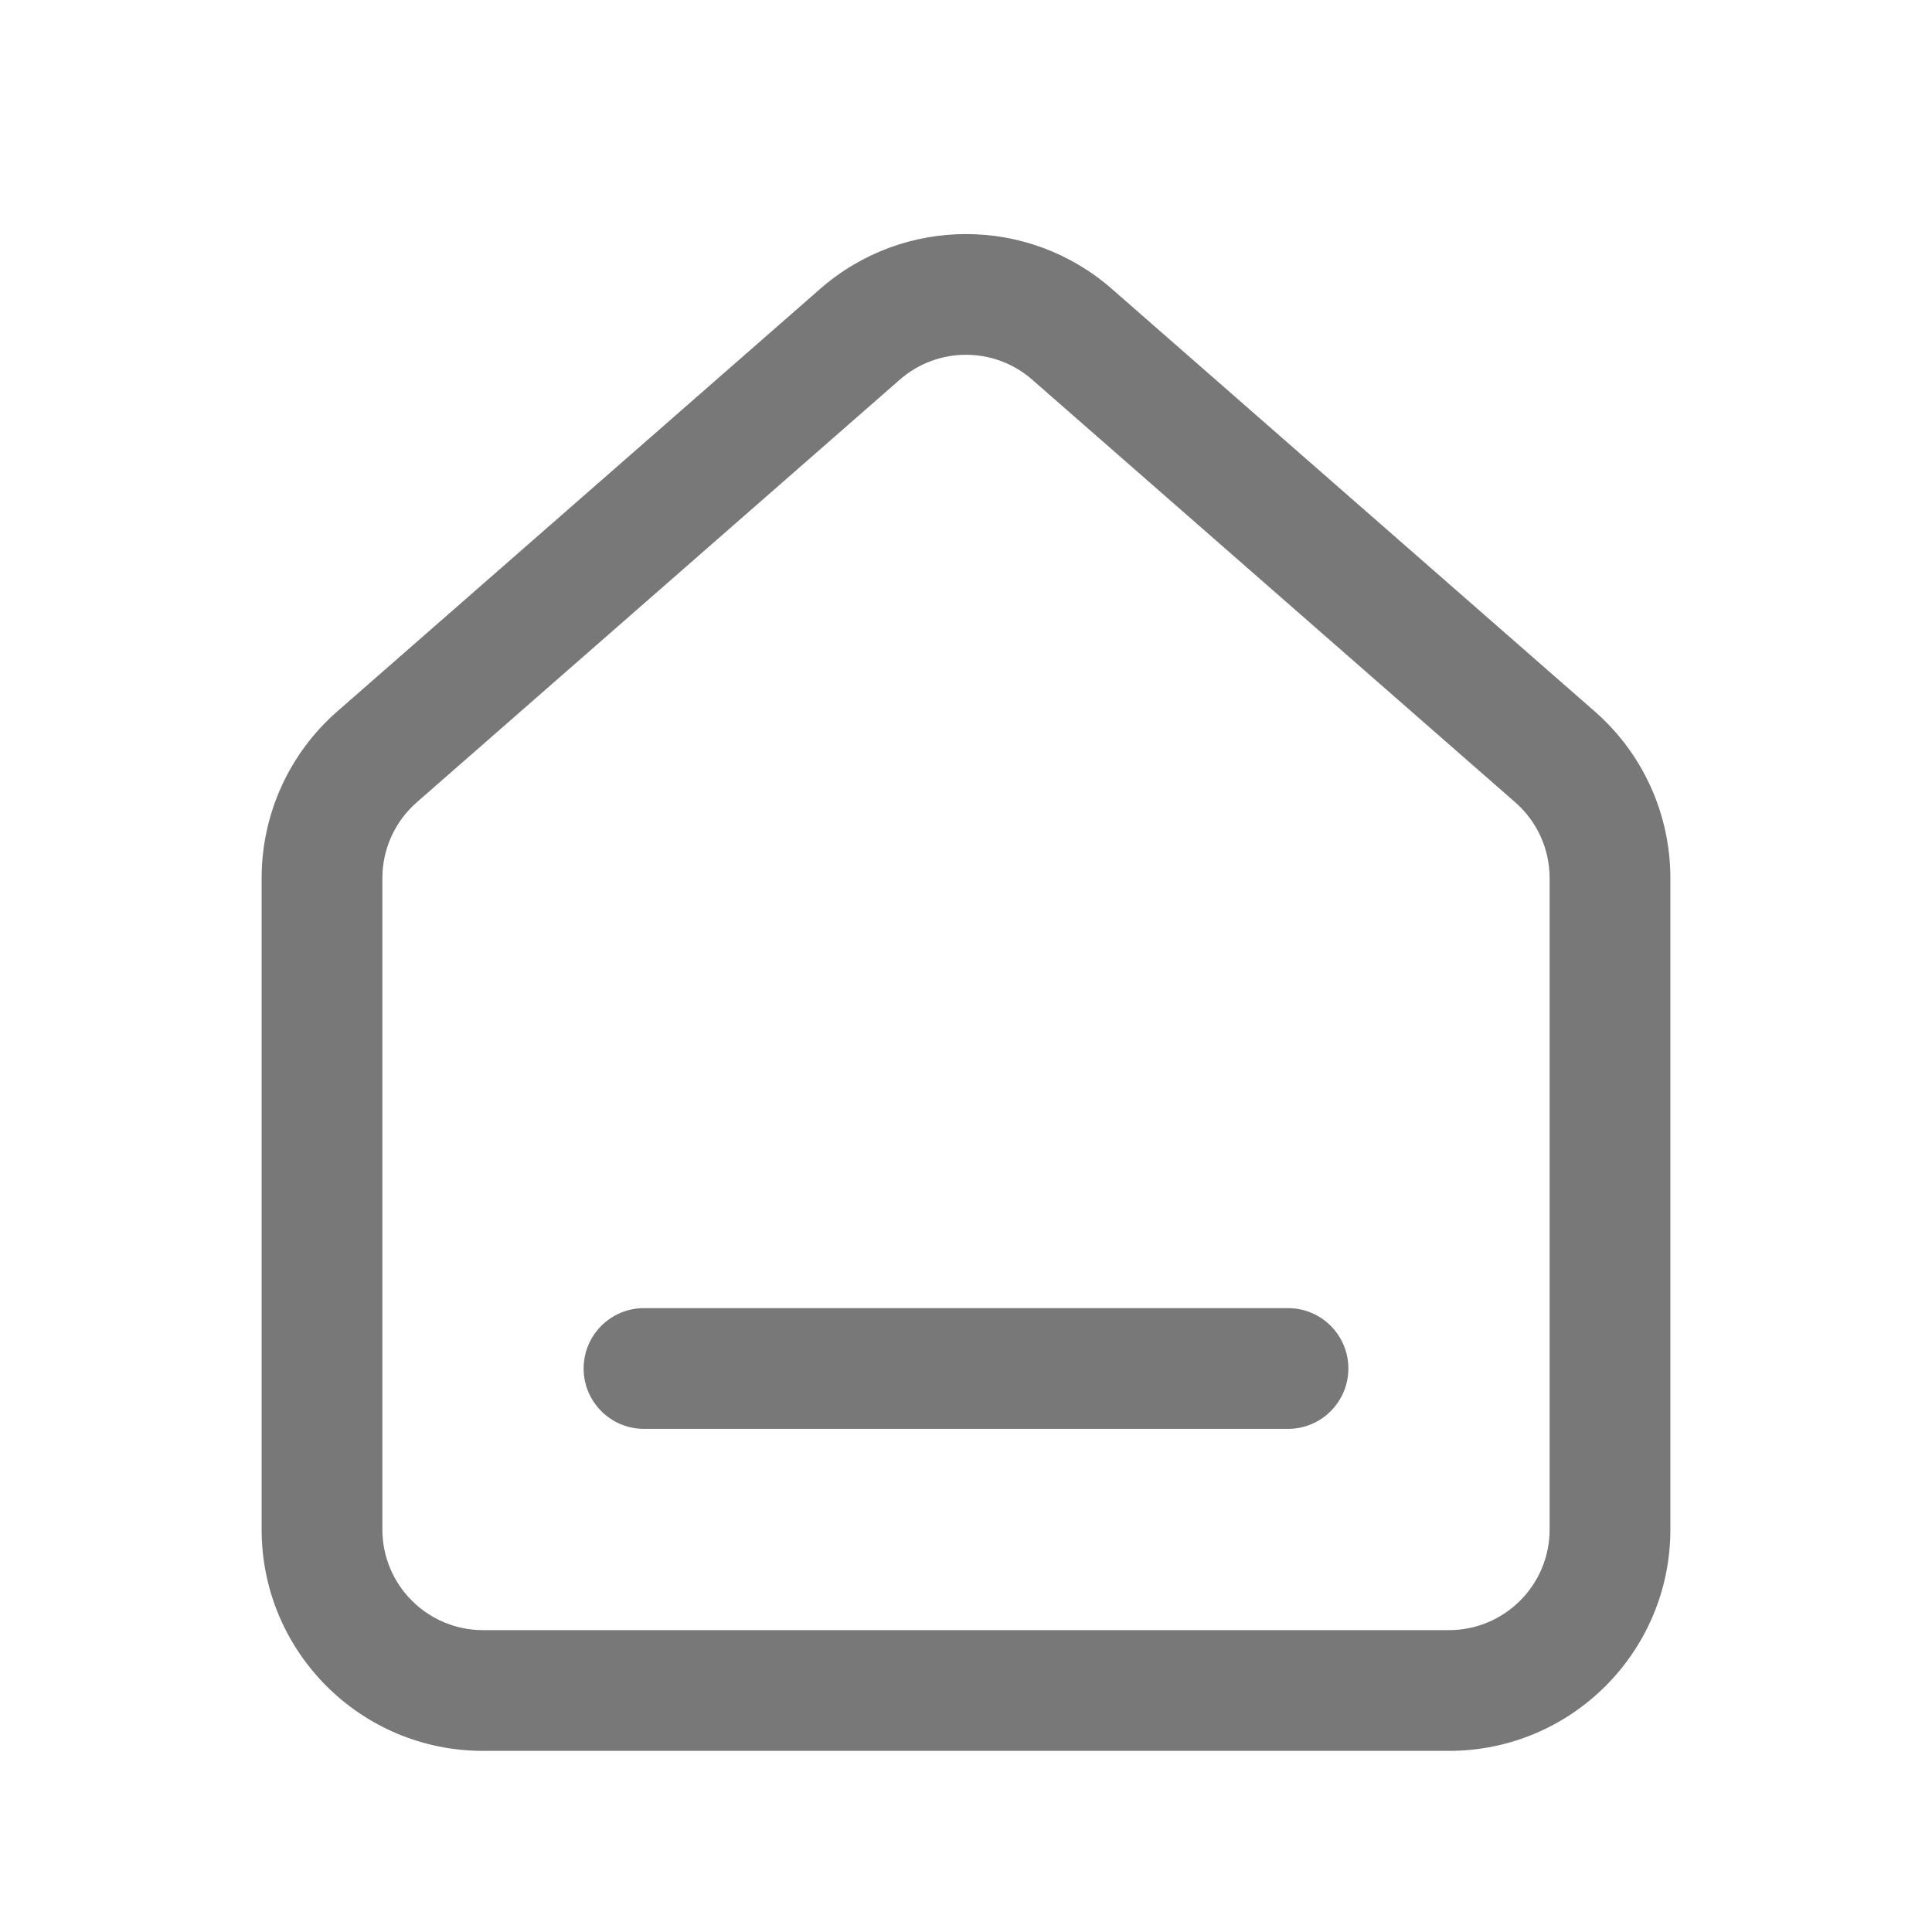
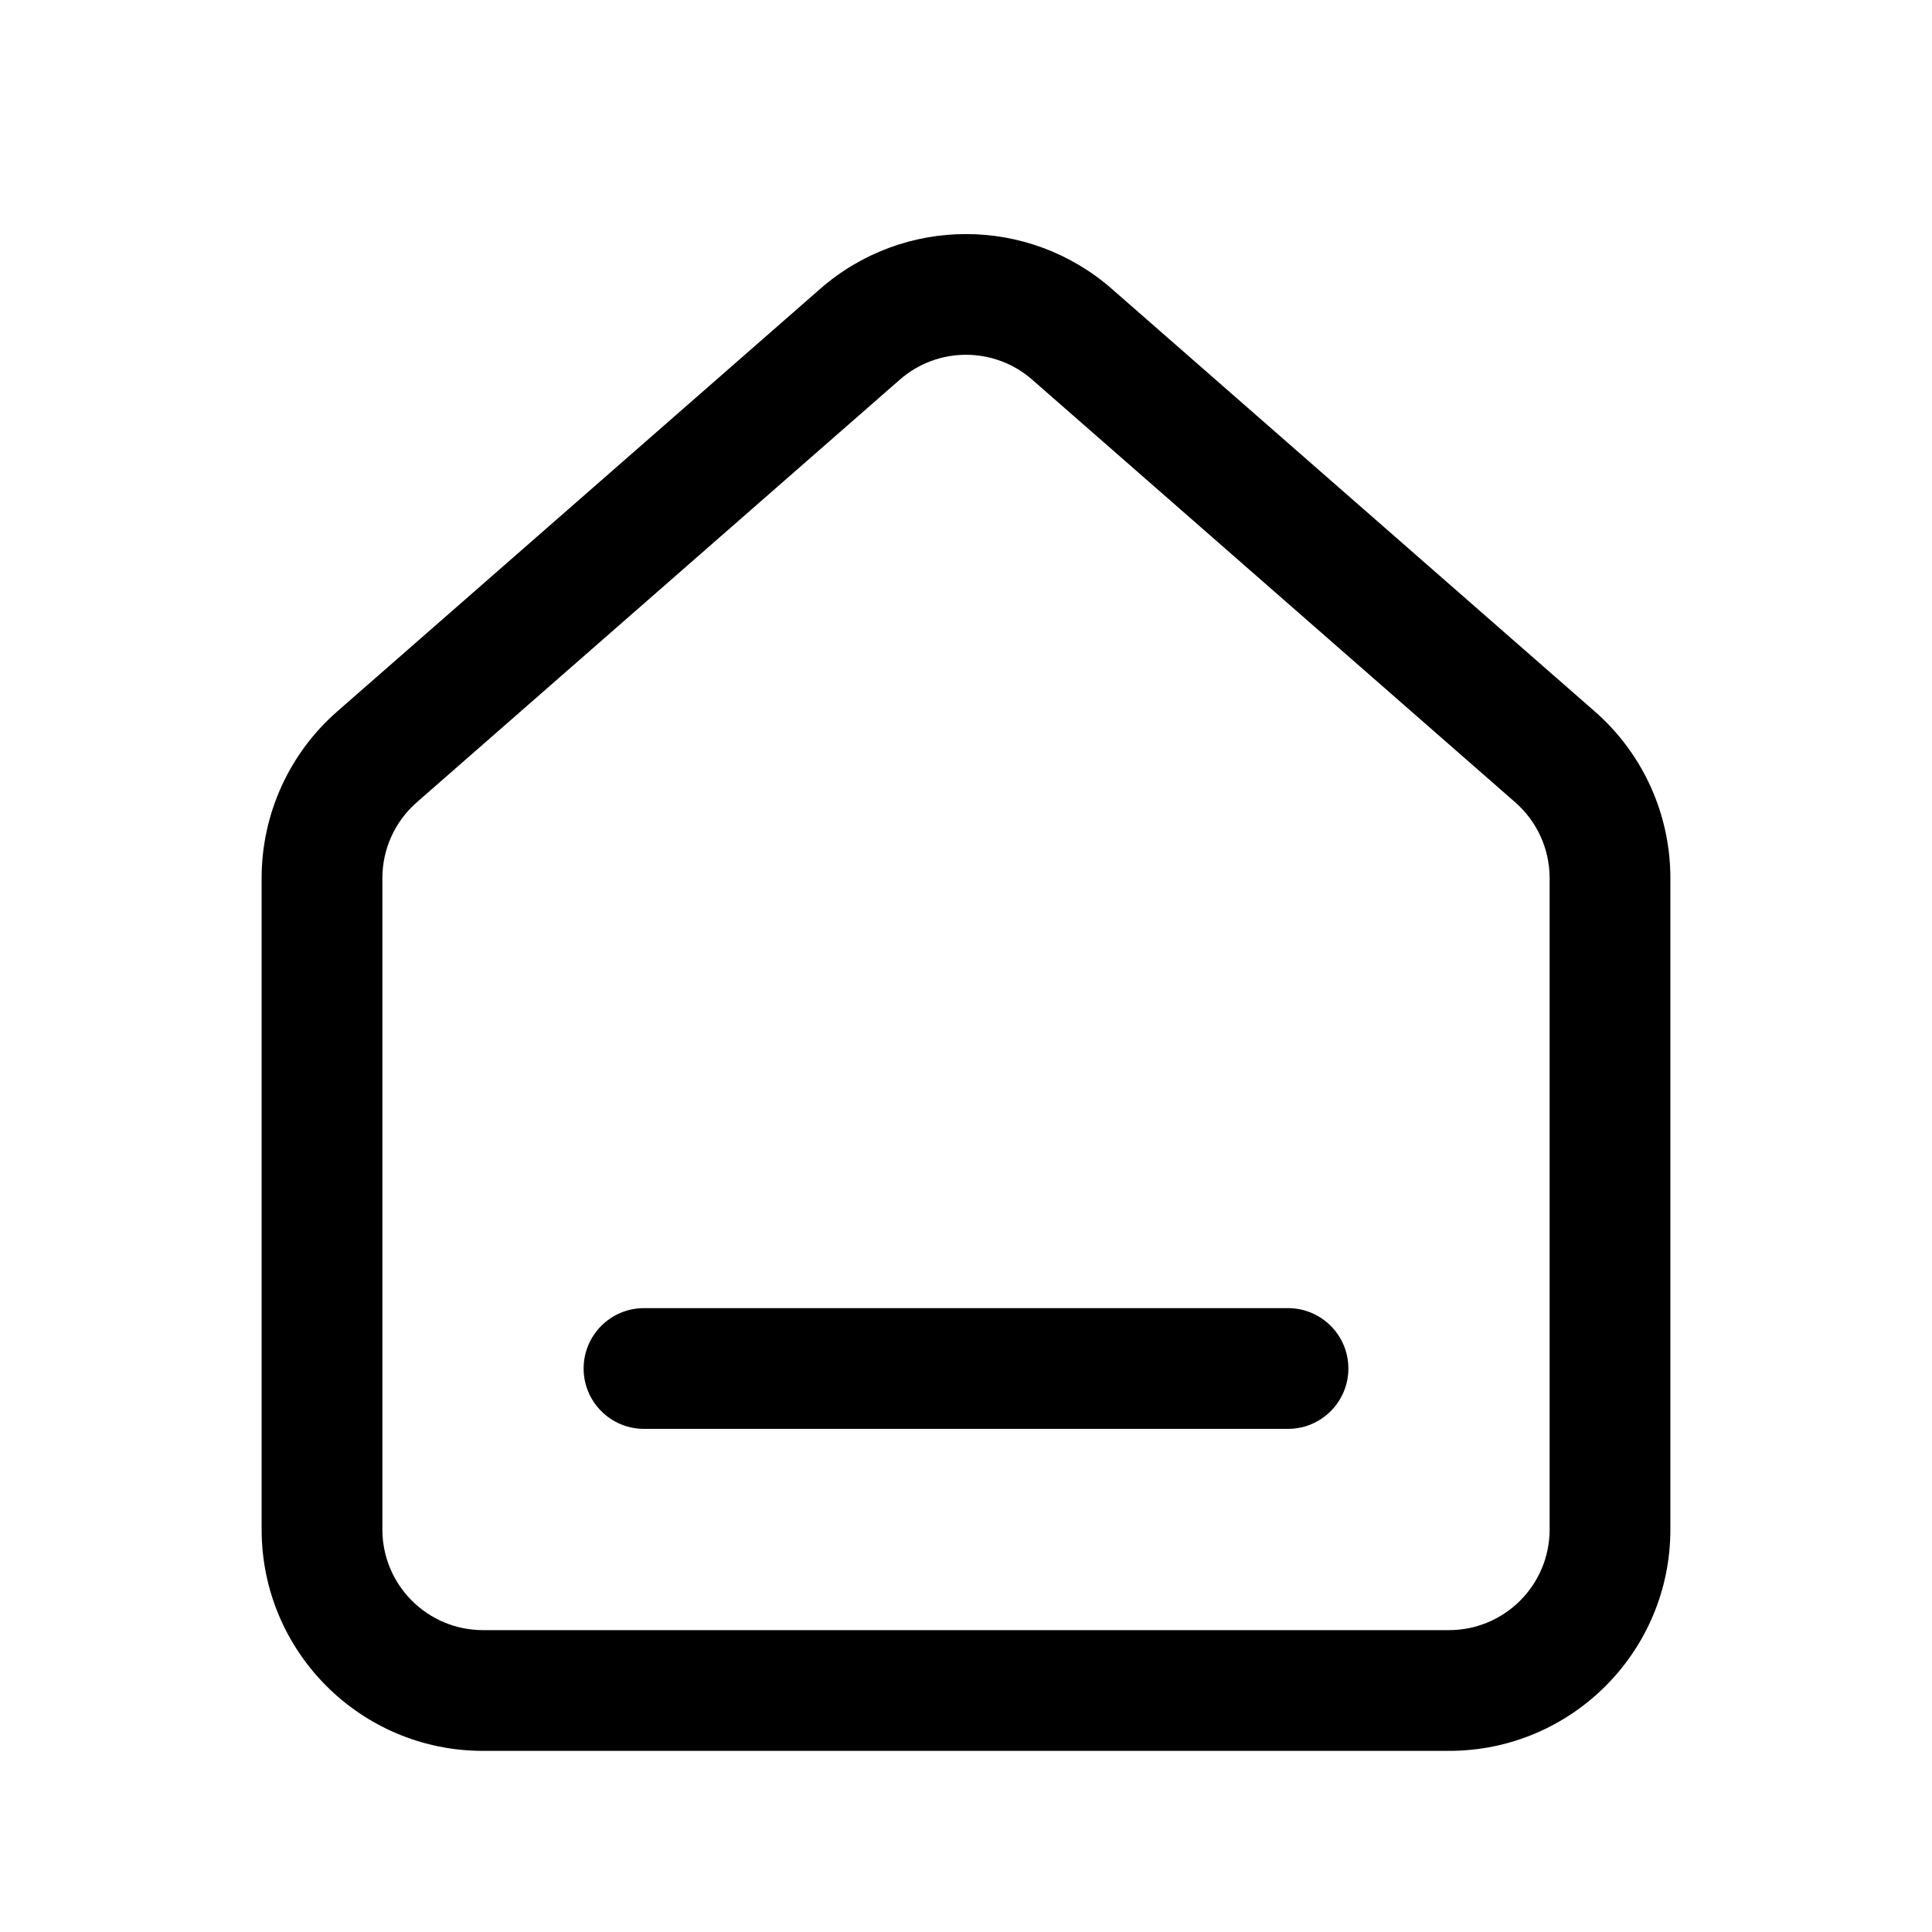
- <svg xmlns="http://www.w3.org/2000/svg" width="24" height="24" viewBox="0 0 24 24" fill="none">
-   <path fill-rule="evenodd" clip-rule="evenodd" d="M11.177 4.717C11.648 4.304 12.352 4.304 12.823 4.717L18.823 9.967C19.094 10.204 19.25 10.547 19.25 10.908V19C19.25 19.69 18.69 20.25 18 20.25H6C5.31 20.25 4.75 19.69 4.75 19V10.908C4.75 10.547 4.906 10.204 5.177 9.967L11.177 4.717ZM13.811 3.588C12.774 2.681 11.226 2.681 10.189 3.588L4.189 8.838C3.592 9.36 3.25 10.114 3.25 10.908V19C3.25 20.519 4.481 21.75 6 21.75H18C19.519 21.75 20.75 20.519 20.75 19V10.908C20.75 10.114 20.408 9.36 19.811 8.838L13.811 3.588ZM8 16.25C7.586 16.25 7.25 16.586 7.25 17C7.25 17.414 7.586 17.75 8 17.75H16C16.414 17.75 16.75 17.414 16.75 17C16.75 16.586 16.414 16.25 16 16.25H8Z" fill="#787878" />
+ <svg xmlns="http://www.w3.org/2000/svg" viewBox="0 0 24 24">
+   <path fill-rule="evenodd" clip-rule="evenodd" d="M11.177 4.717C11.648 4.304 12.352 4.304 12.823 4.717L18.823 9.967C19.094 10.204 19.25 10.547 19.25 10.908V19C19.25 19.69 18.69 20.25 18 20.25H6C5.31 20.25 4.75 19.69 4.75 19V10.908C4.75 10.547 4.906 10.204 5.177 9.967L11.177 4.717ZM13.811 3.588C12.774 2.681 11.226 2.681 10.189 3.588L4.189 8.838C3.592 9.36 3.25 10.114 3.25 10.908V19C3.25 20.519 4.481 21.75 6 21.75H18C19.519 21.75 20.75 20.519 20.75 19V10.908C20.75 10.114 20.408 9.36 19.811 8.838L13.811 3.588ZM8 16.25C7.586 16.25 7.25 16.586 7.25 17C7.25 17.414 7.586 17.75 8 17.75H16C16.414 17.75 16.75 17.414 16.75 17C16.75 16.586 16.414 16.25 16 16.25H8Z" />
</svg>
